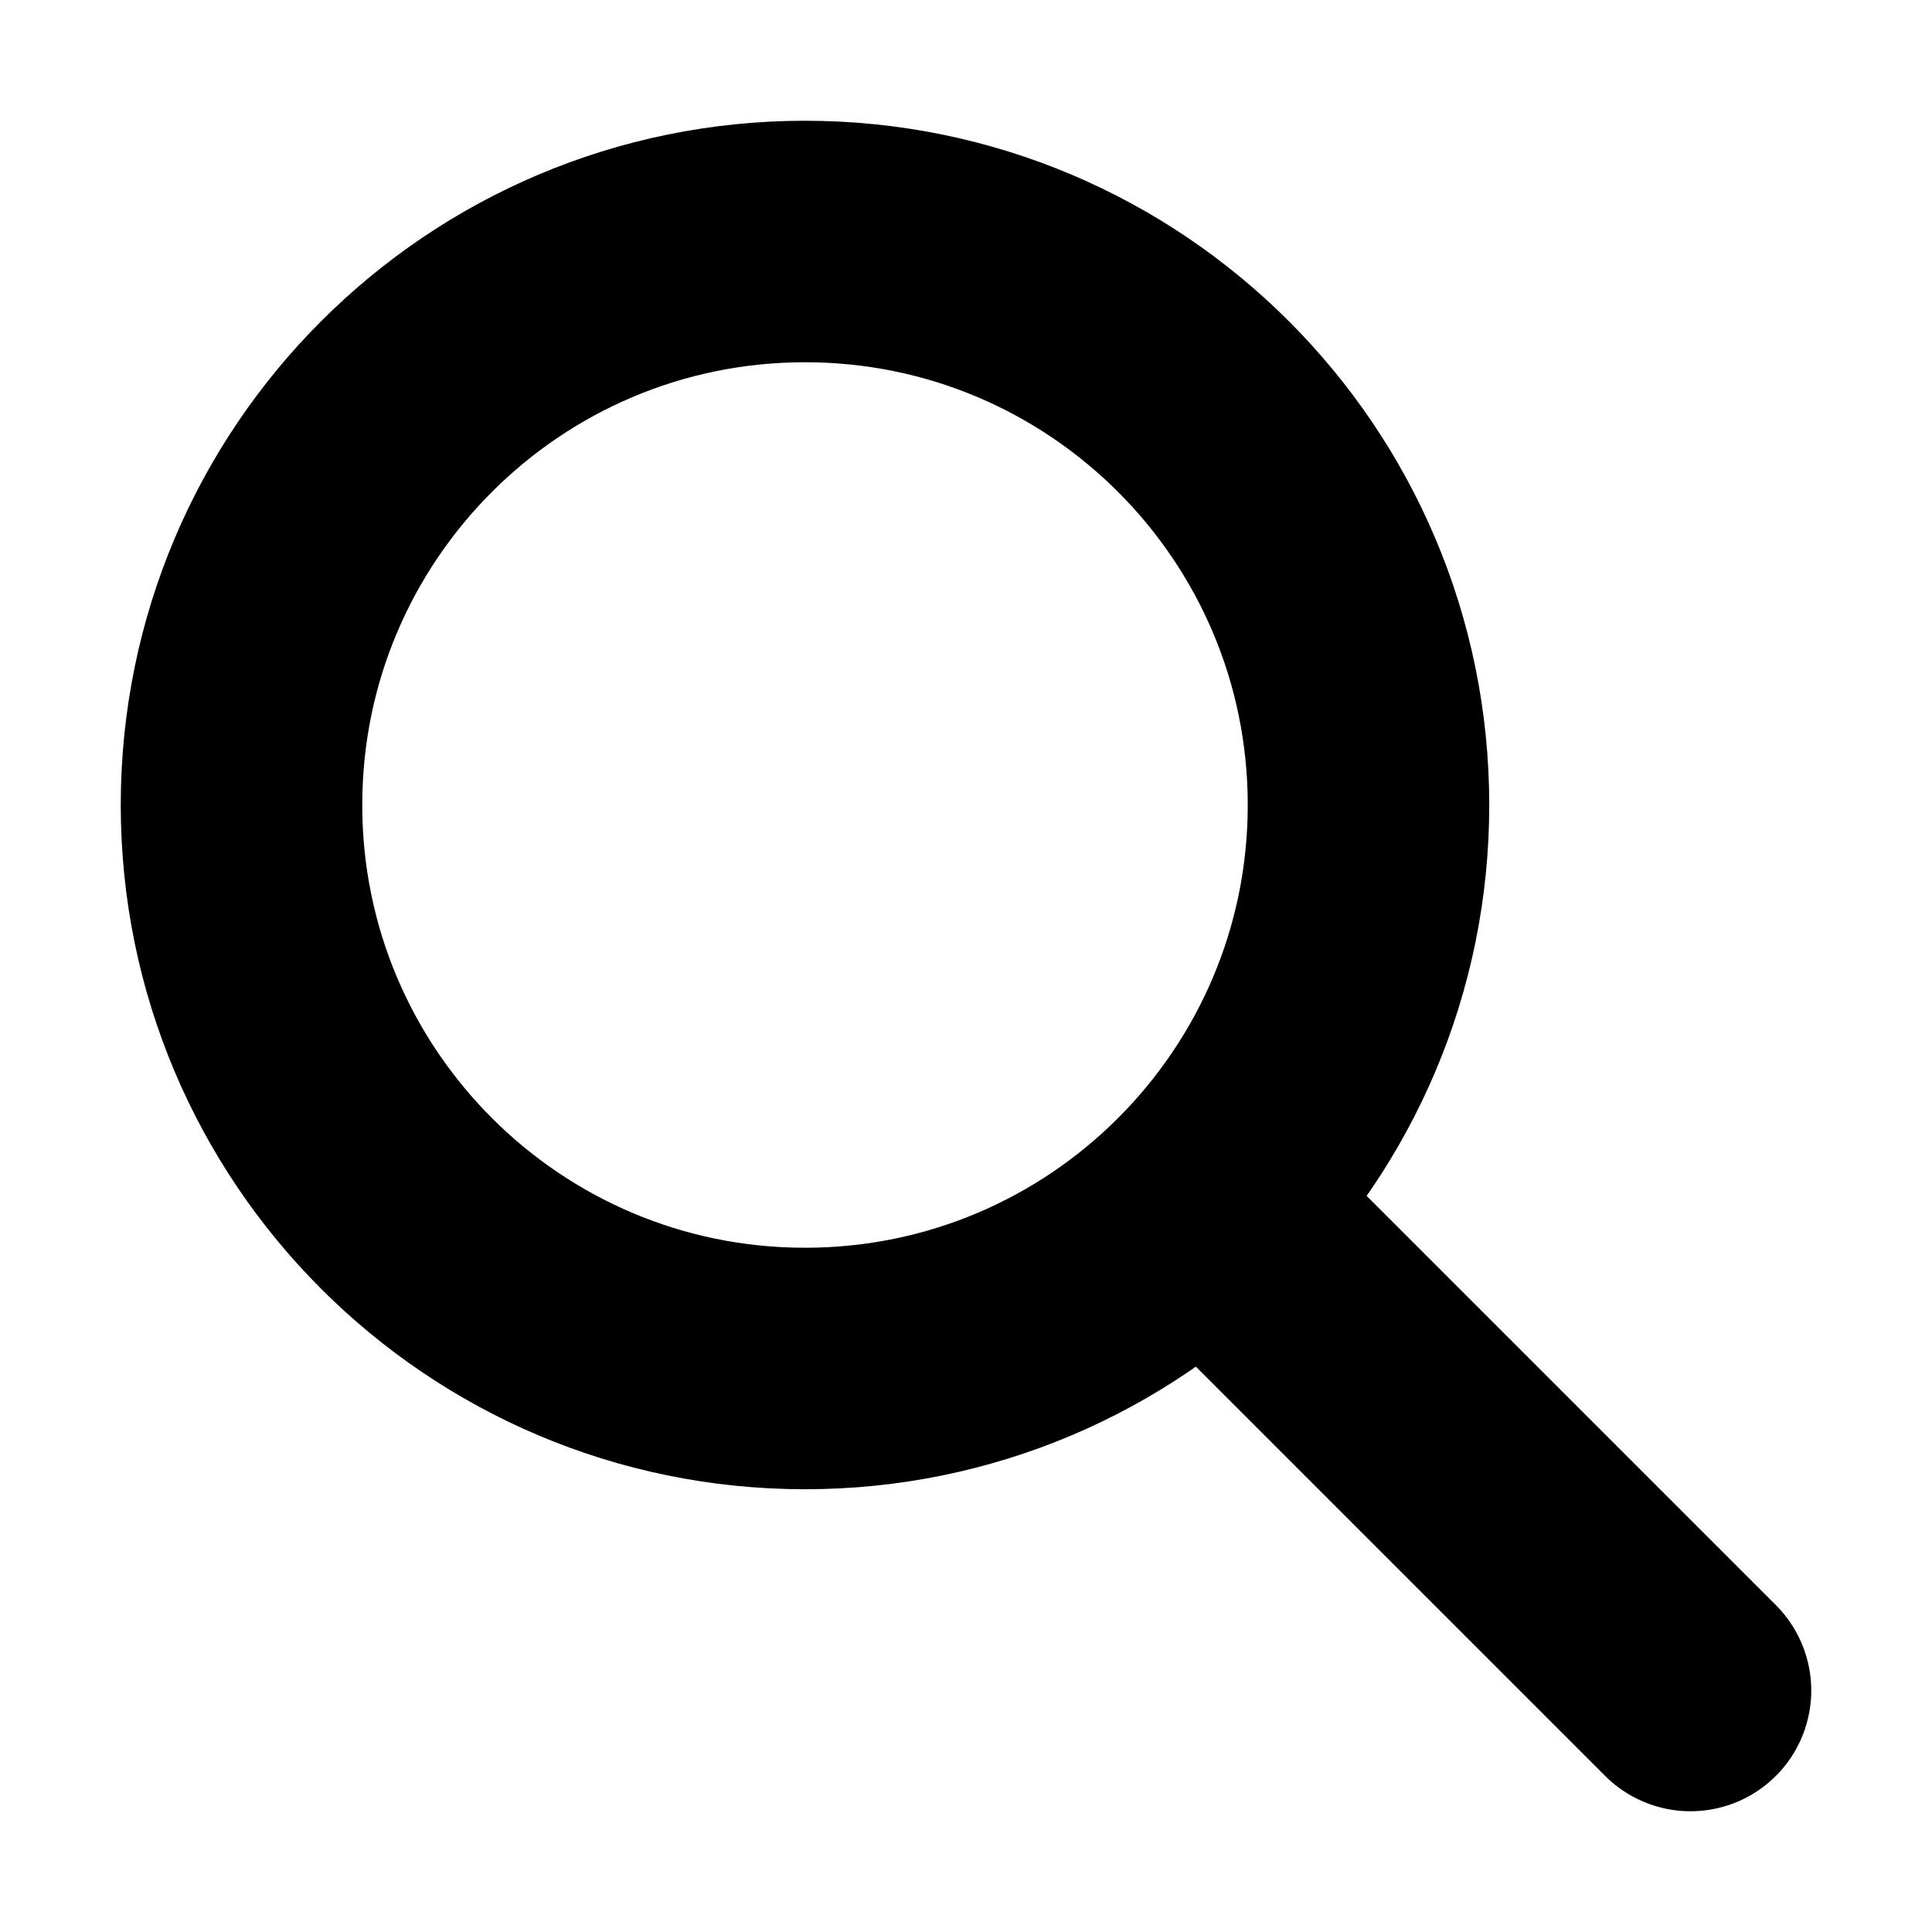
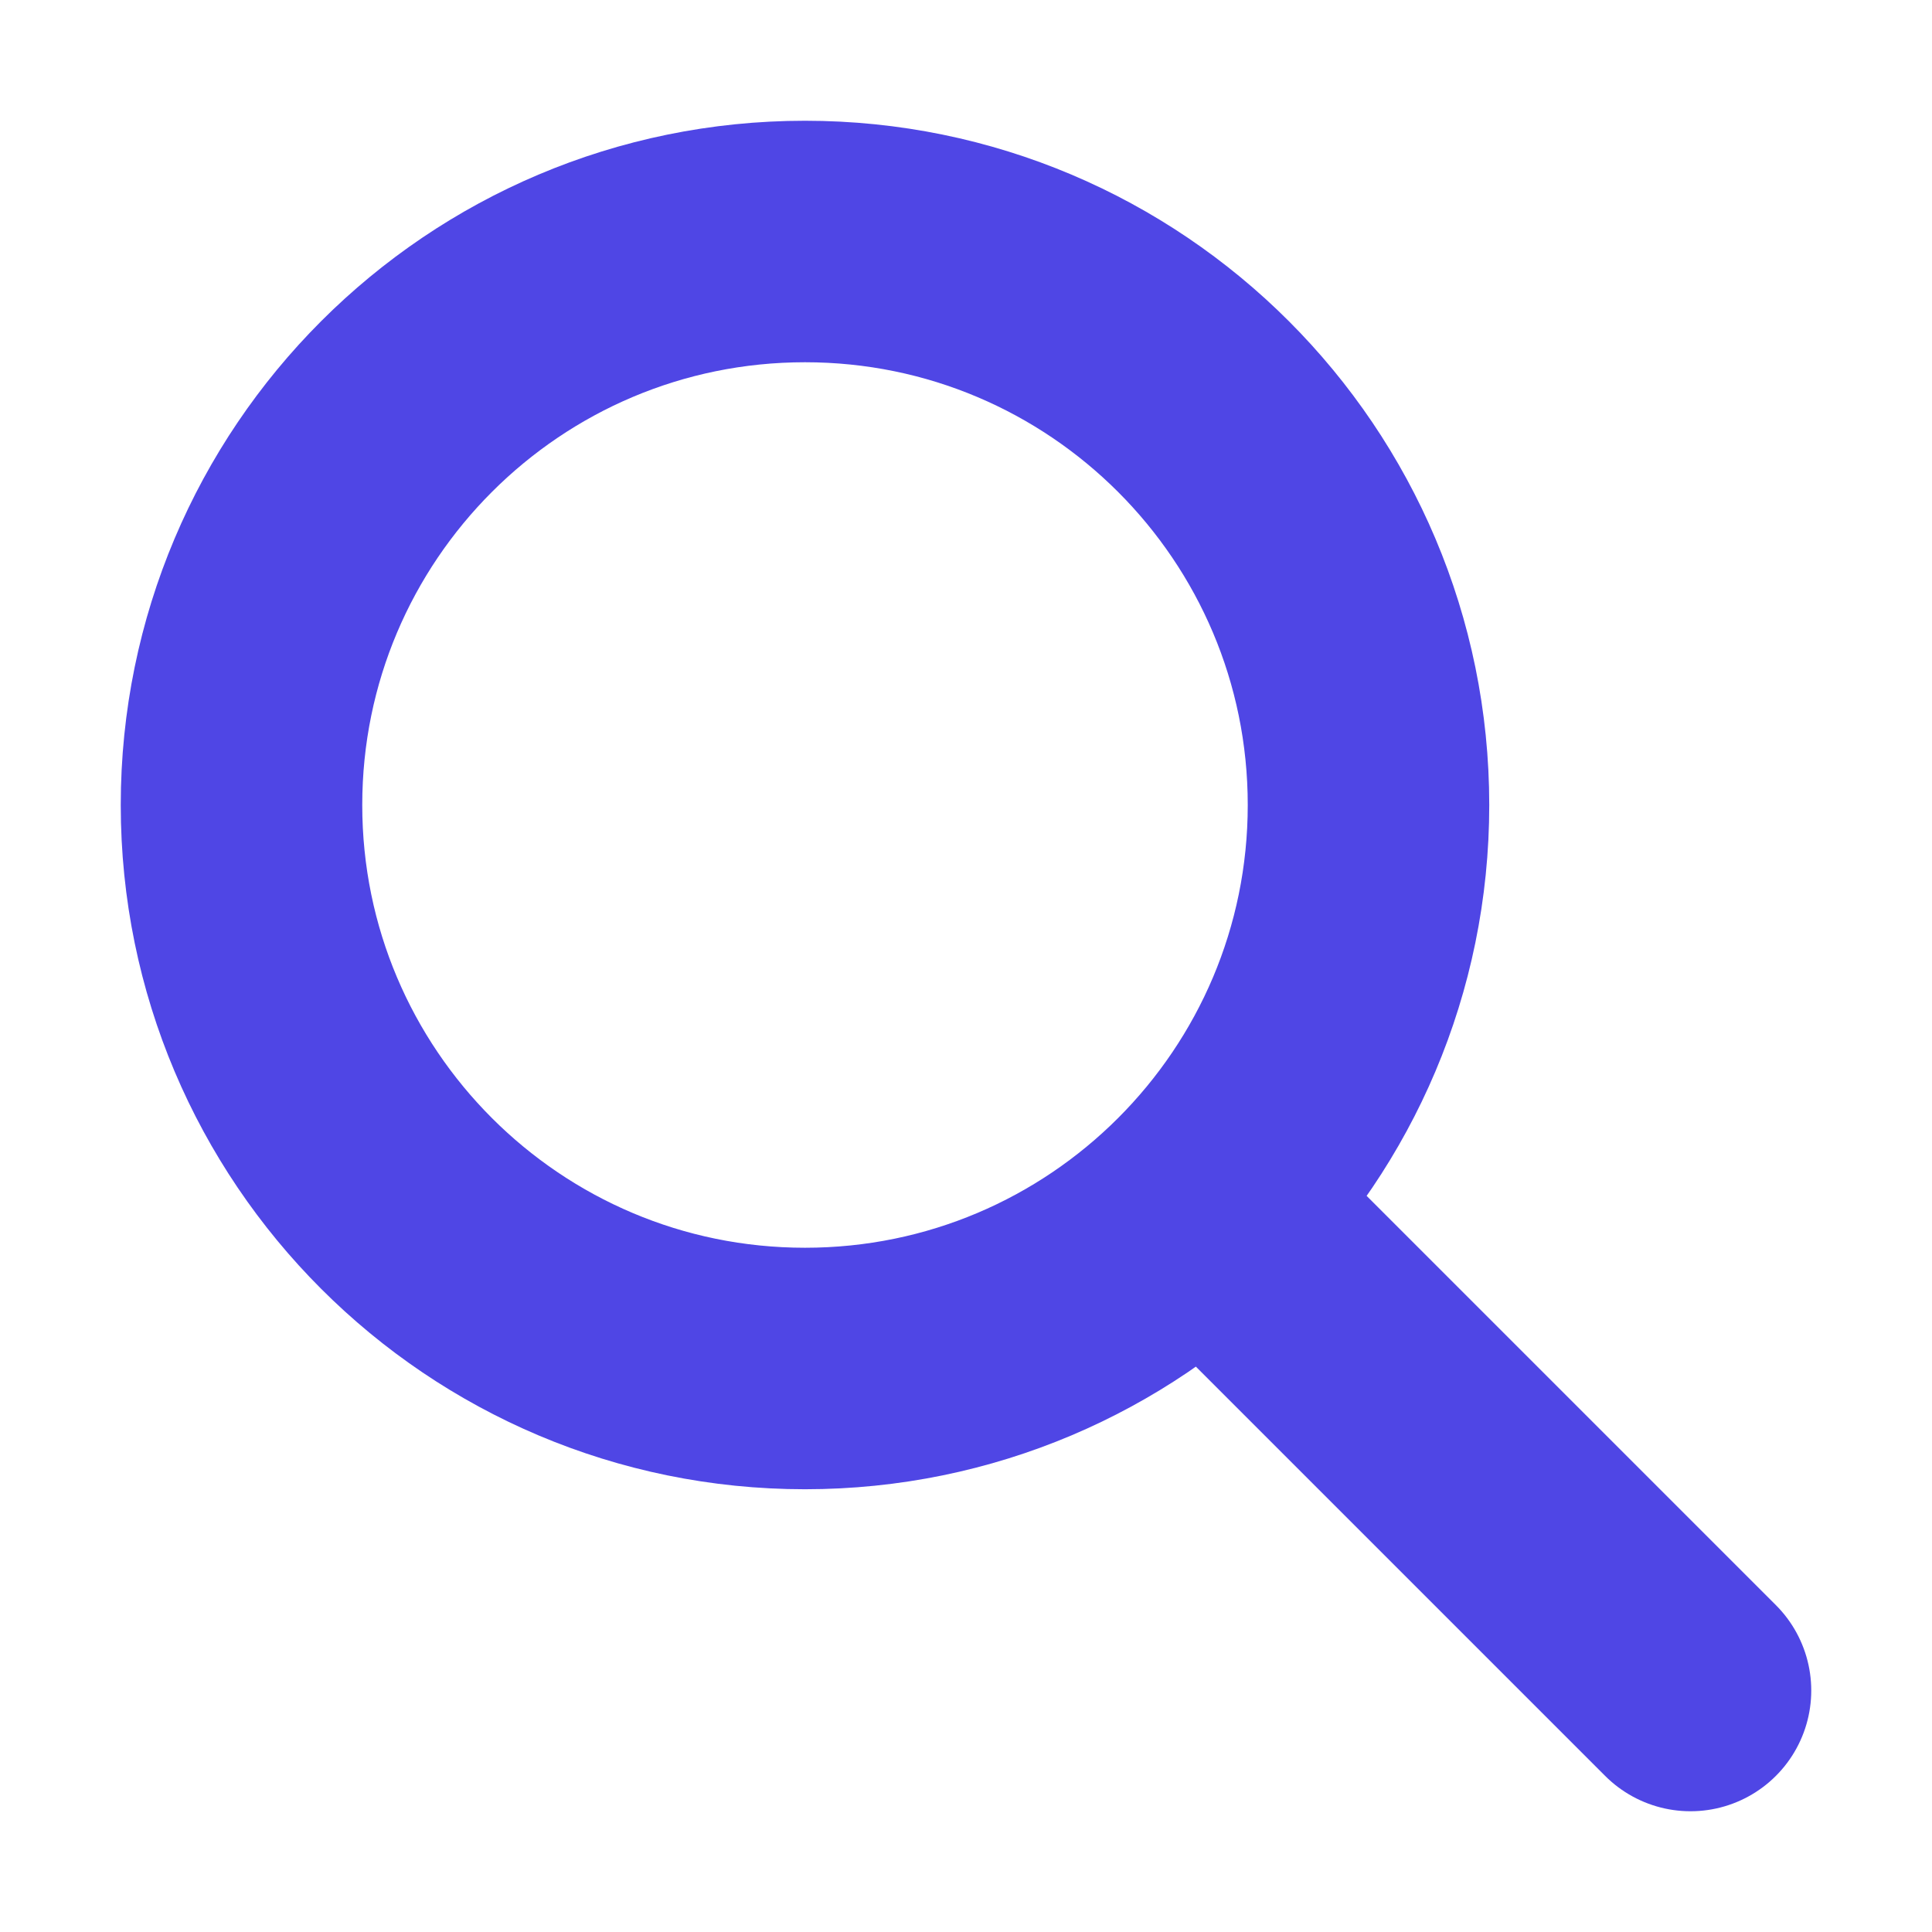
- <svg xmlns="http://www.w3.org/2000/svg" className="h-6 w-6" fill="none" viewBox="0 0 24 24" stroke="currentColor">
+ <svg xmlns="http://www.w3.org/2000/svg" className="h-6 w-6" fill="none" viewBox="0 0 24 24" stroke="#4f46e5">
  <path stroke-linecap="round" stroke-linejoin="round" stroke-width="3" d="M21 21l-6-6m2-5a7 7 0 11-14 0 7 7 0 0114 0z" />
</svg>
